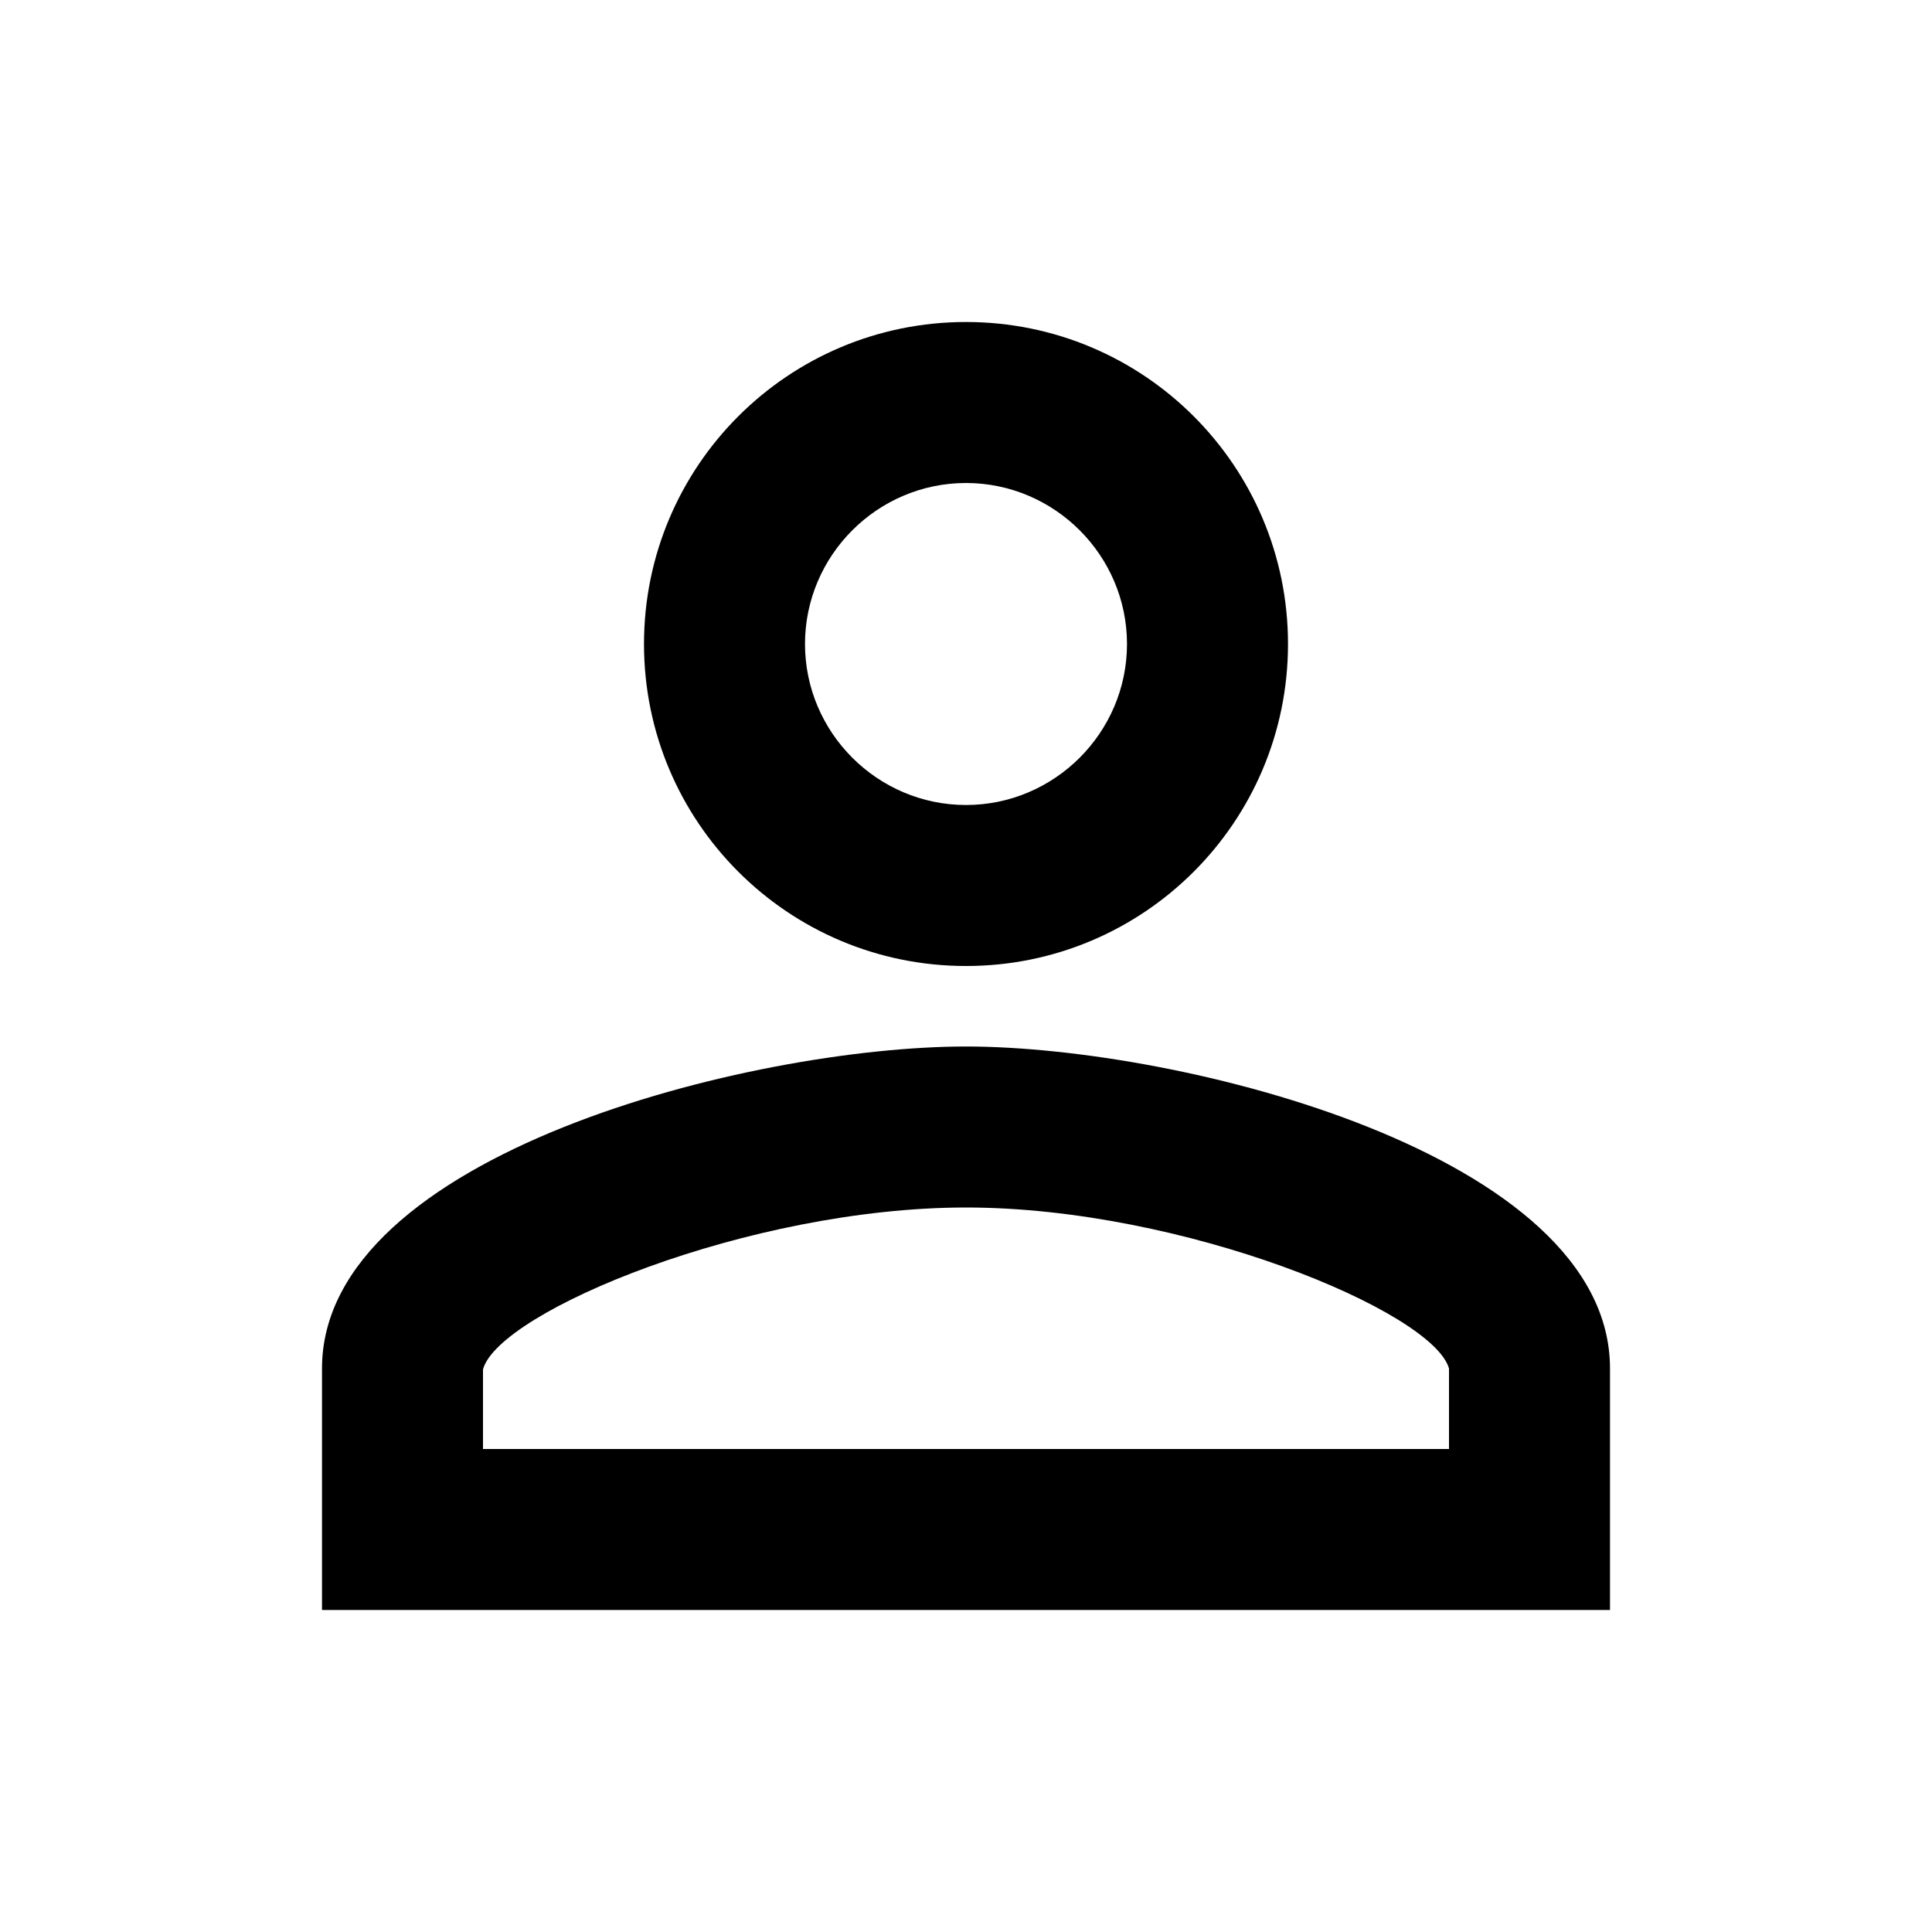
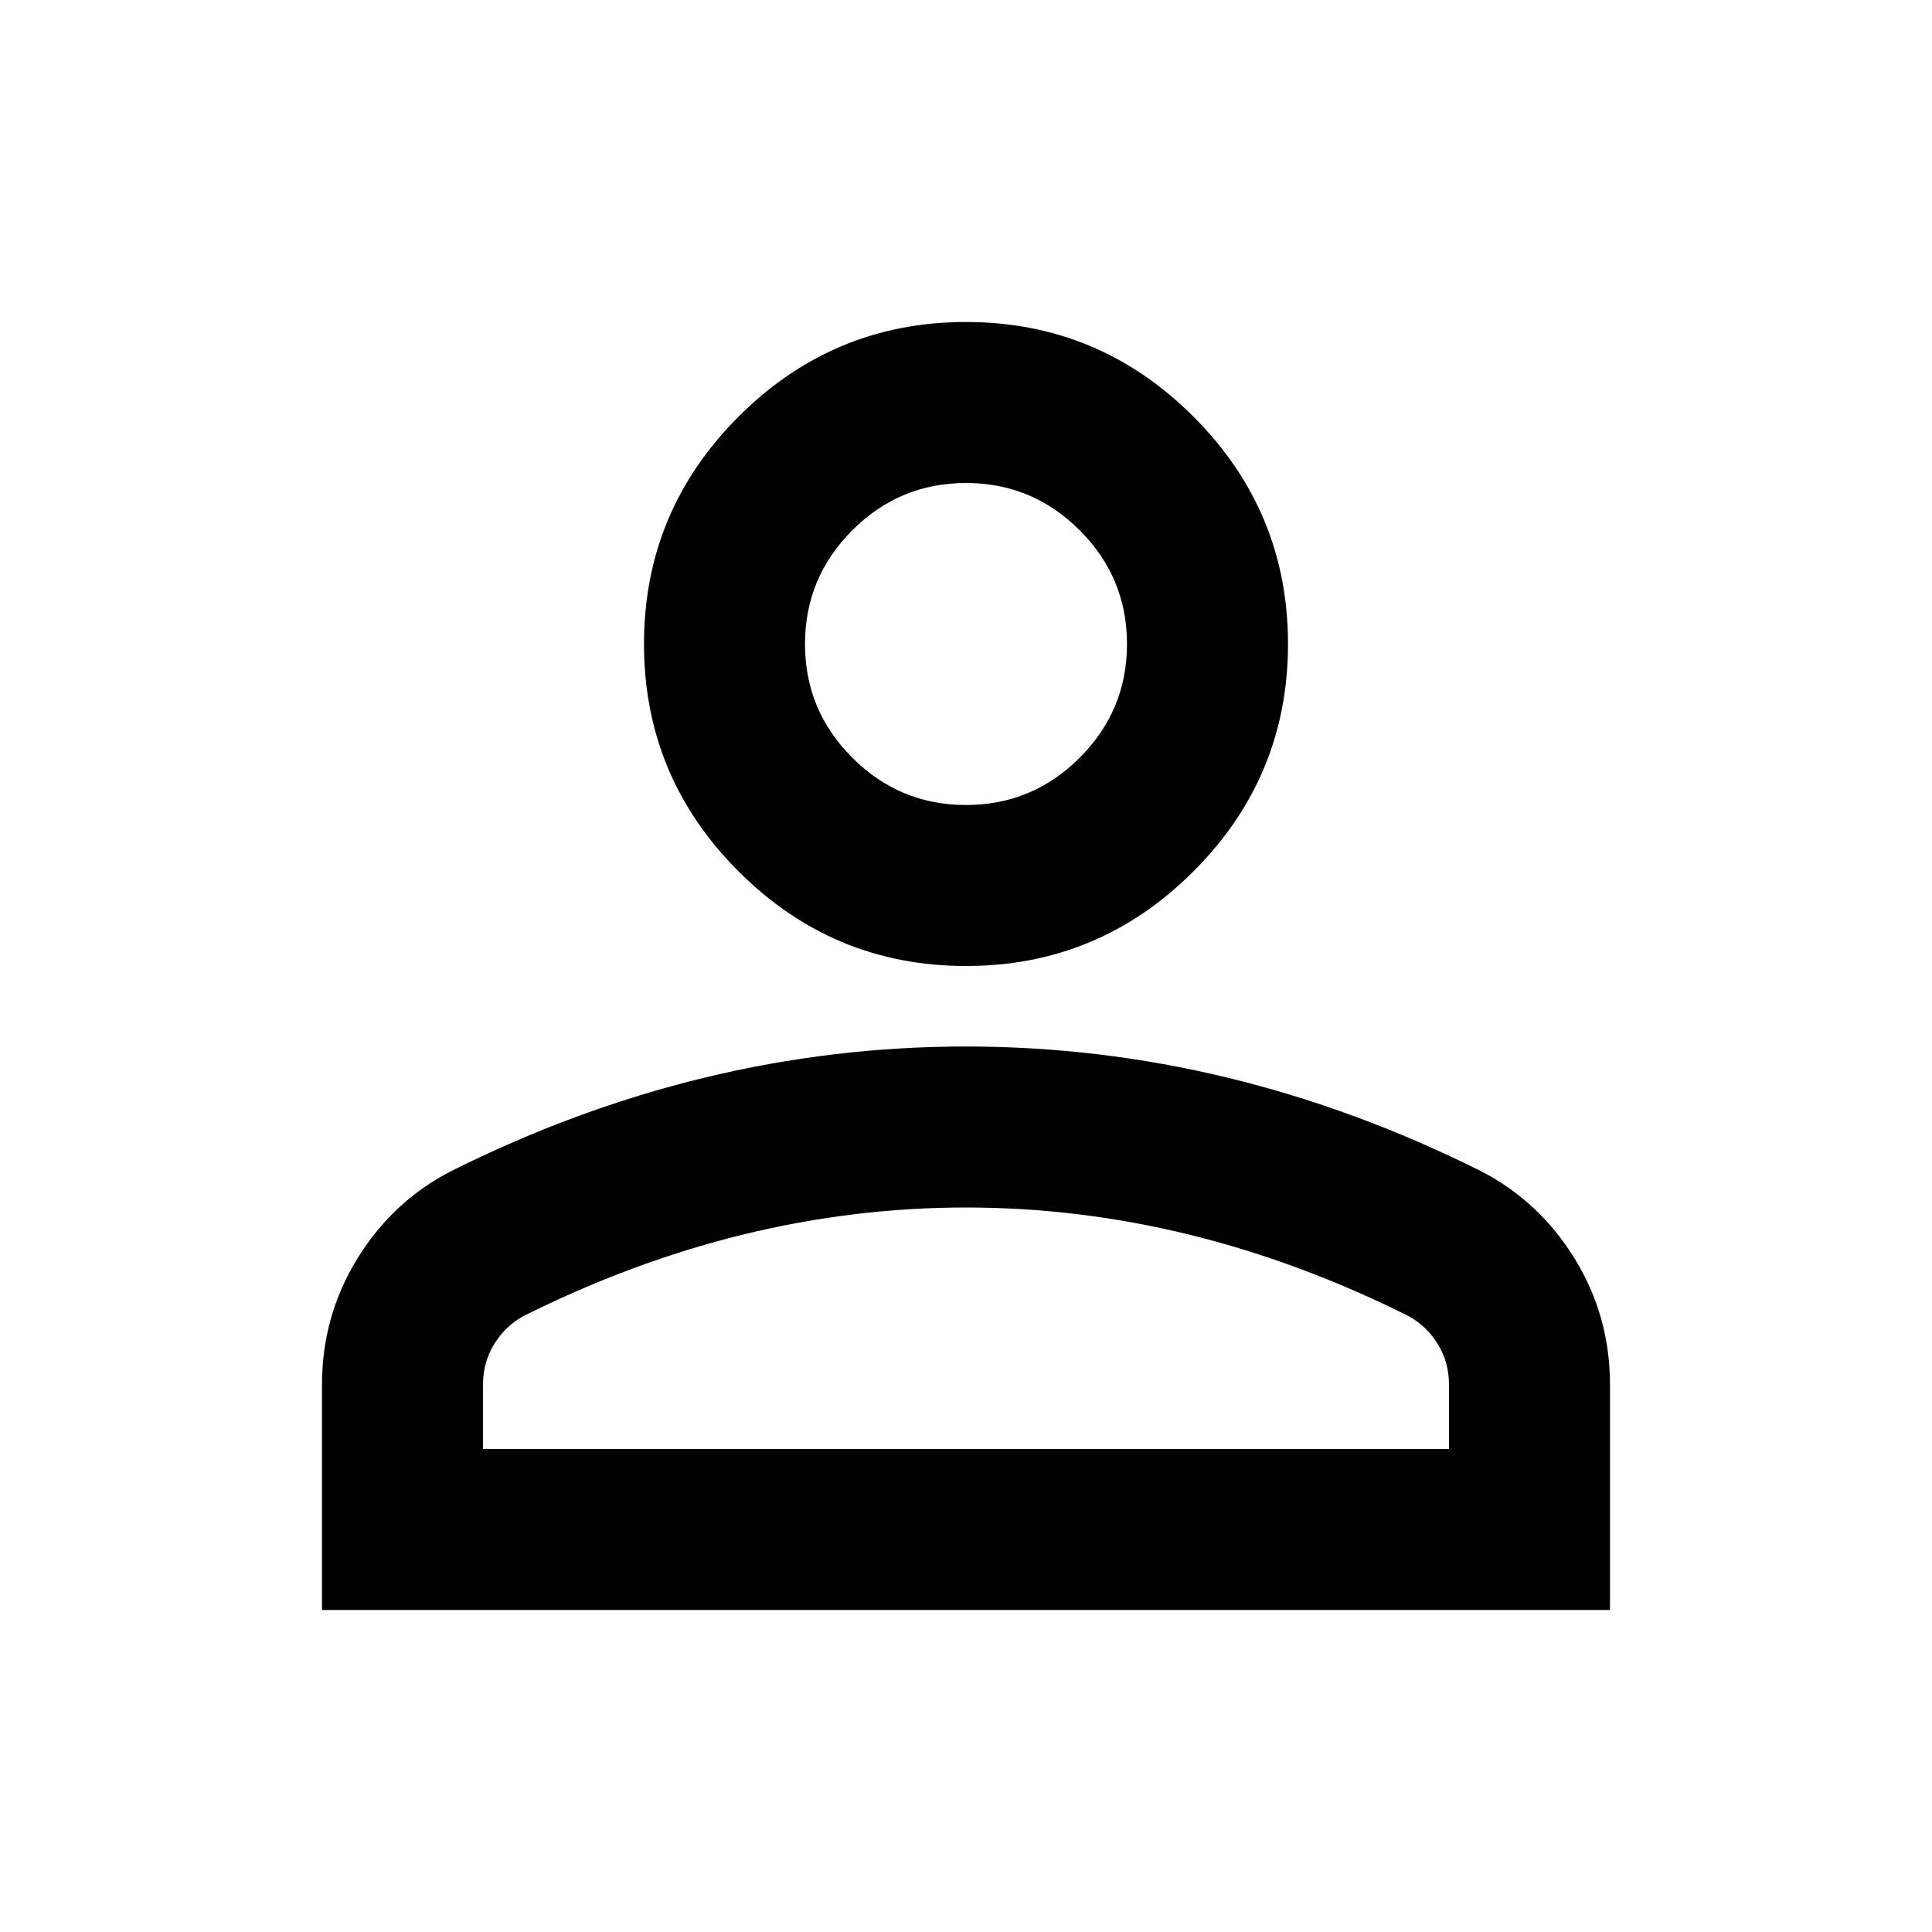
- <svg xmlns="http://www.w3.org/2000/svg" viewBox="0 0 24 24" width="24" height="24">
-   <path d="M12,12c2.21,0 4,-1.79 4,-4s-1.79,-4 -4,-4 -4,1.79 -4,4 1.79,4 4,4zM12,6c1.1,0 2,0.9 2,2s-0.9,2 -2,2 -2,-0.9 -2,-2 0.9,-2 2,-2zM12,13c-2.67,0 -8,1.34 -8,4v3h16v-3c0,-2.66 -5.33,-4 -8,-4zM18,18H6v-0.99C6.2,16.29 9.3,15 12,15s5.8,1.29 6,2v1z" fill="currentColor" fill-rule="nonzero" />
+ <svg xmlns="http://www.w3.org/2000/svg" height="24" viewBox="0 -960 960 960" width="24">
+   <path fill="currentColor" d="M480-480q-66 0-113-47t-47-113q0-66 47-113t113-47q66 0 113 47t47 113q0 66-47 113t-113 47ZM160-160v-112q0-34 17.5-62.5T224-378q62-31 126-46.5T480-440q66 0 130 15.5T736-378q29 15 46.5 43.5T800-272v112H160Zm80-80h480v-32q0-11-5.5-20T700-306q-54-27-109-40.5T480-360q-56 0-111 13.5T260-306q-9 5-14.5 14t-5.5 20v32Zm240-320q33 0 56.5-23.5T560-640q0-33-23.5-56.5T480-720q-33 0-56.5 23.5T400-640q0 33 23.5 56.5T480-560Zm0-80Zm0 400Z" />
</svg>
